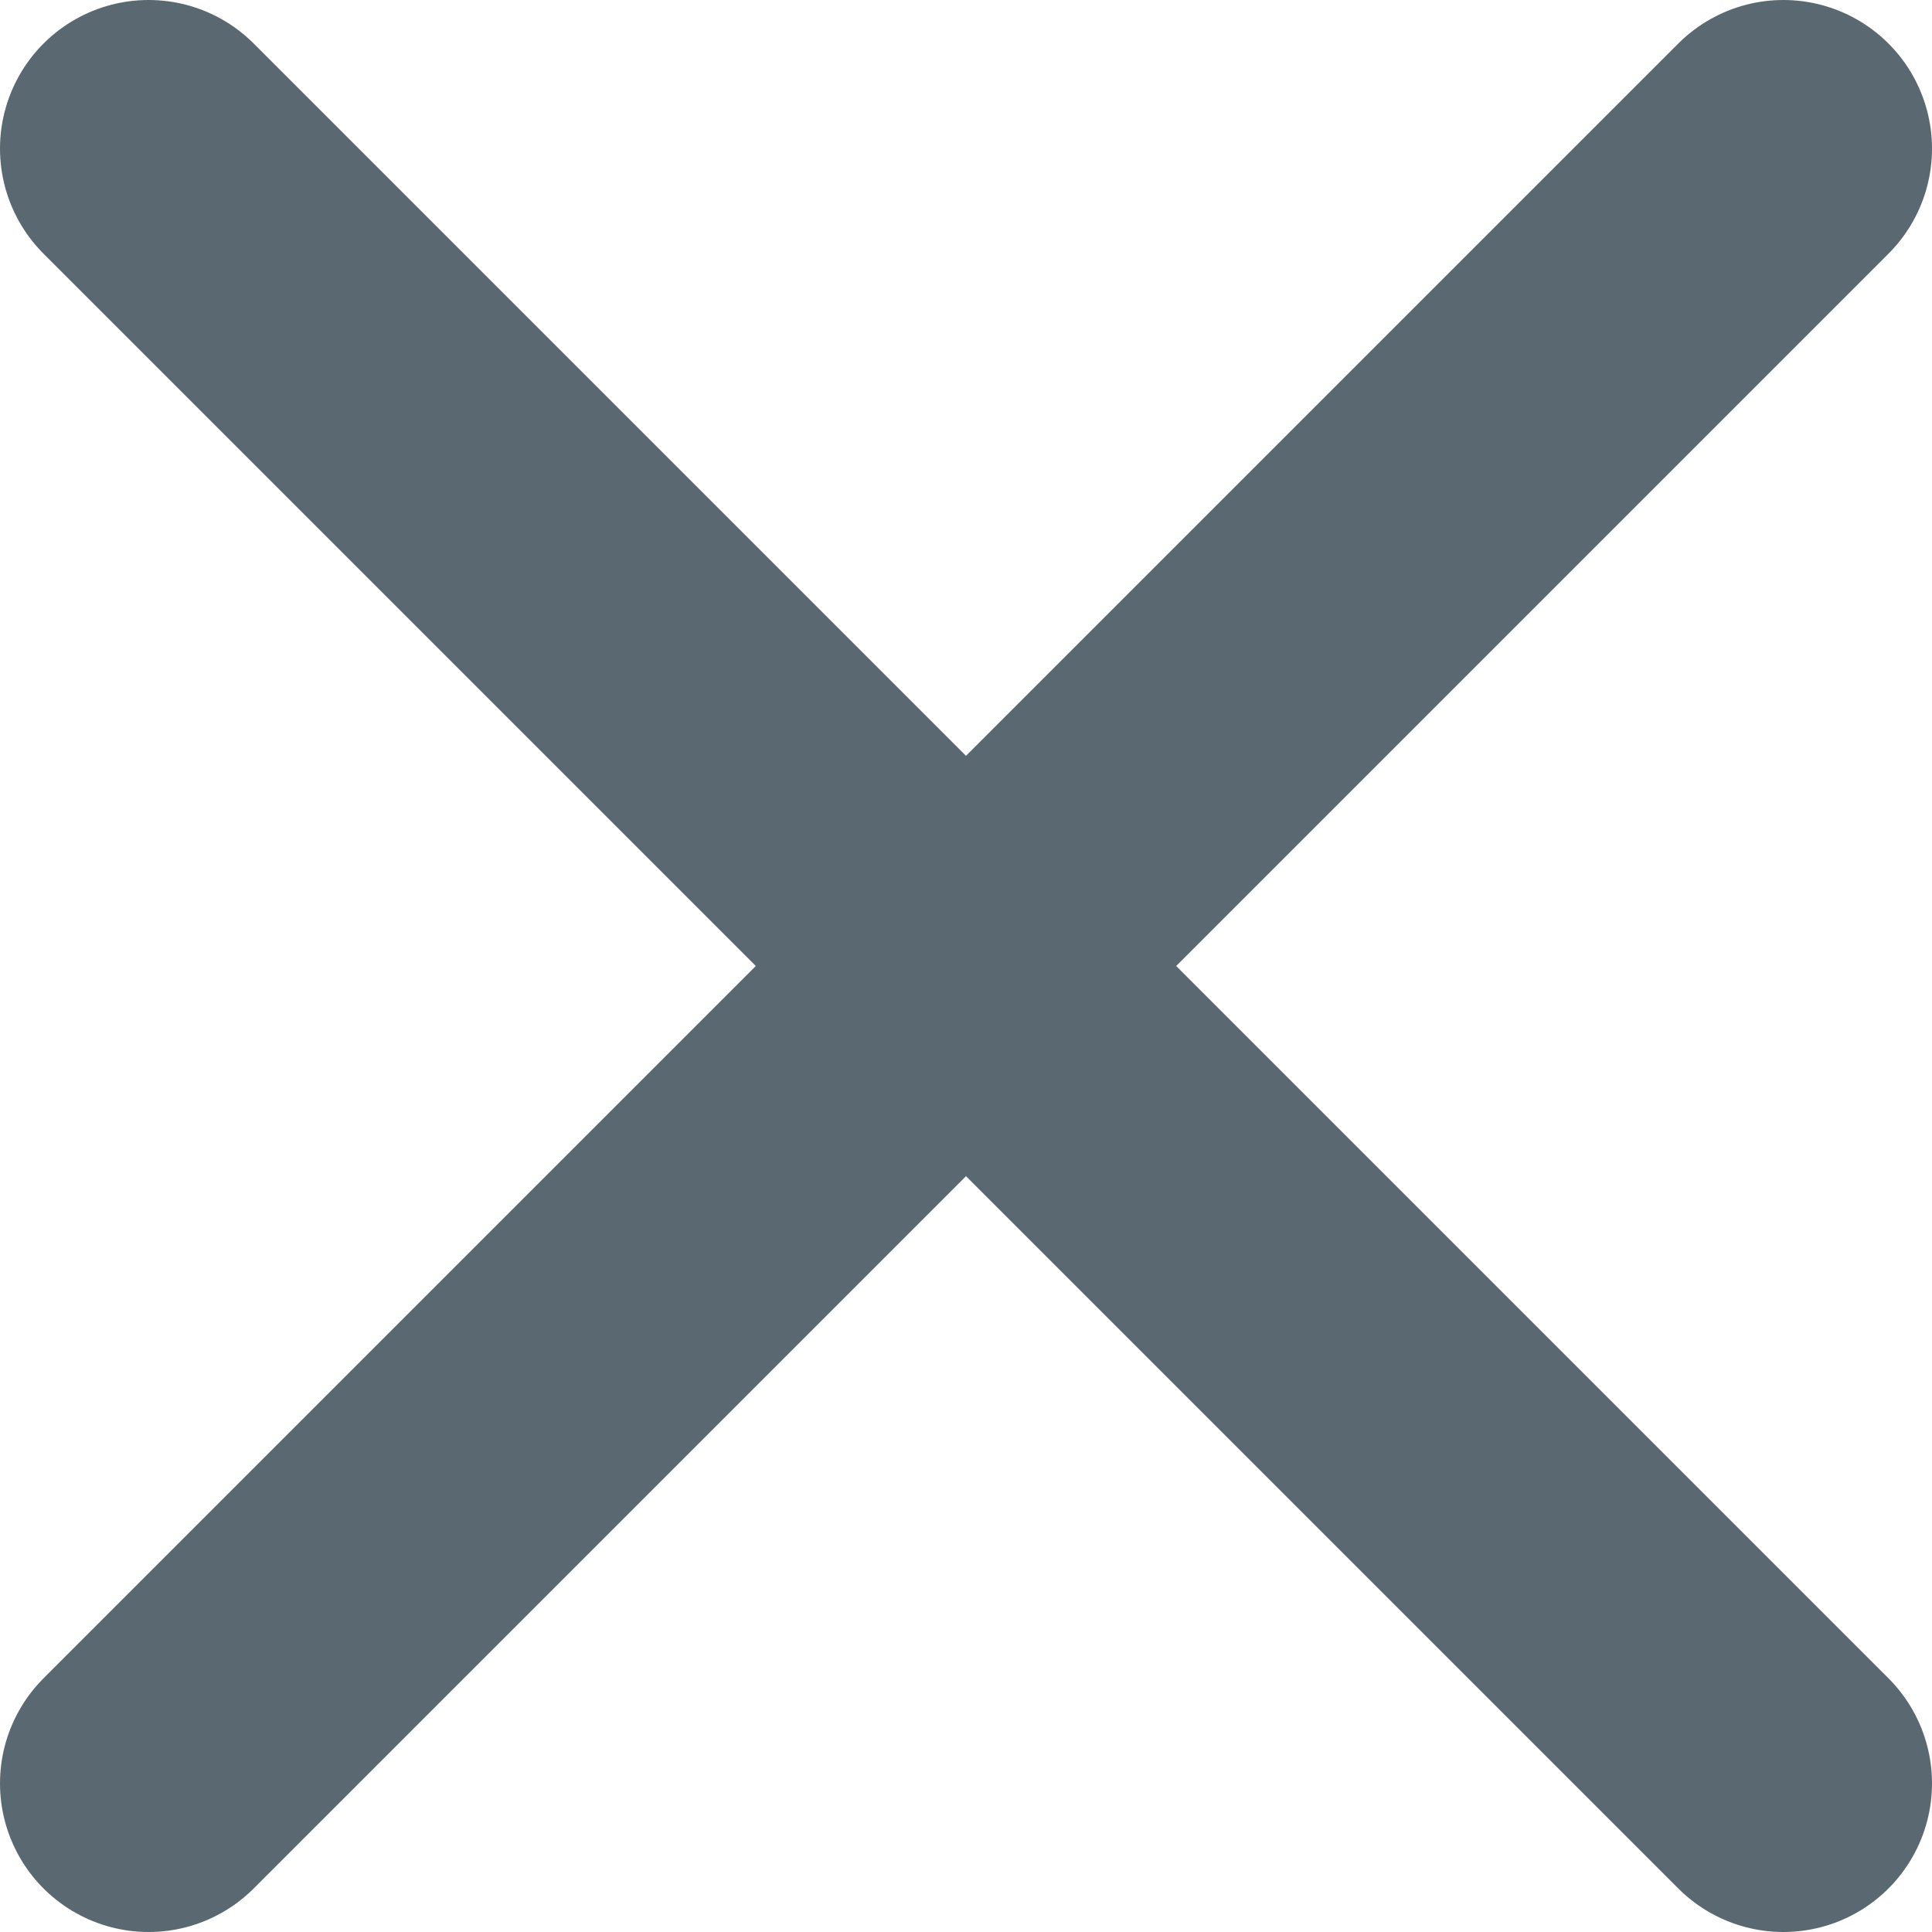
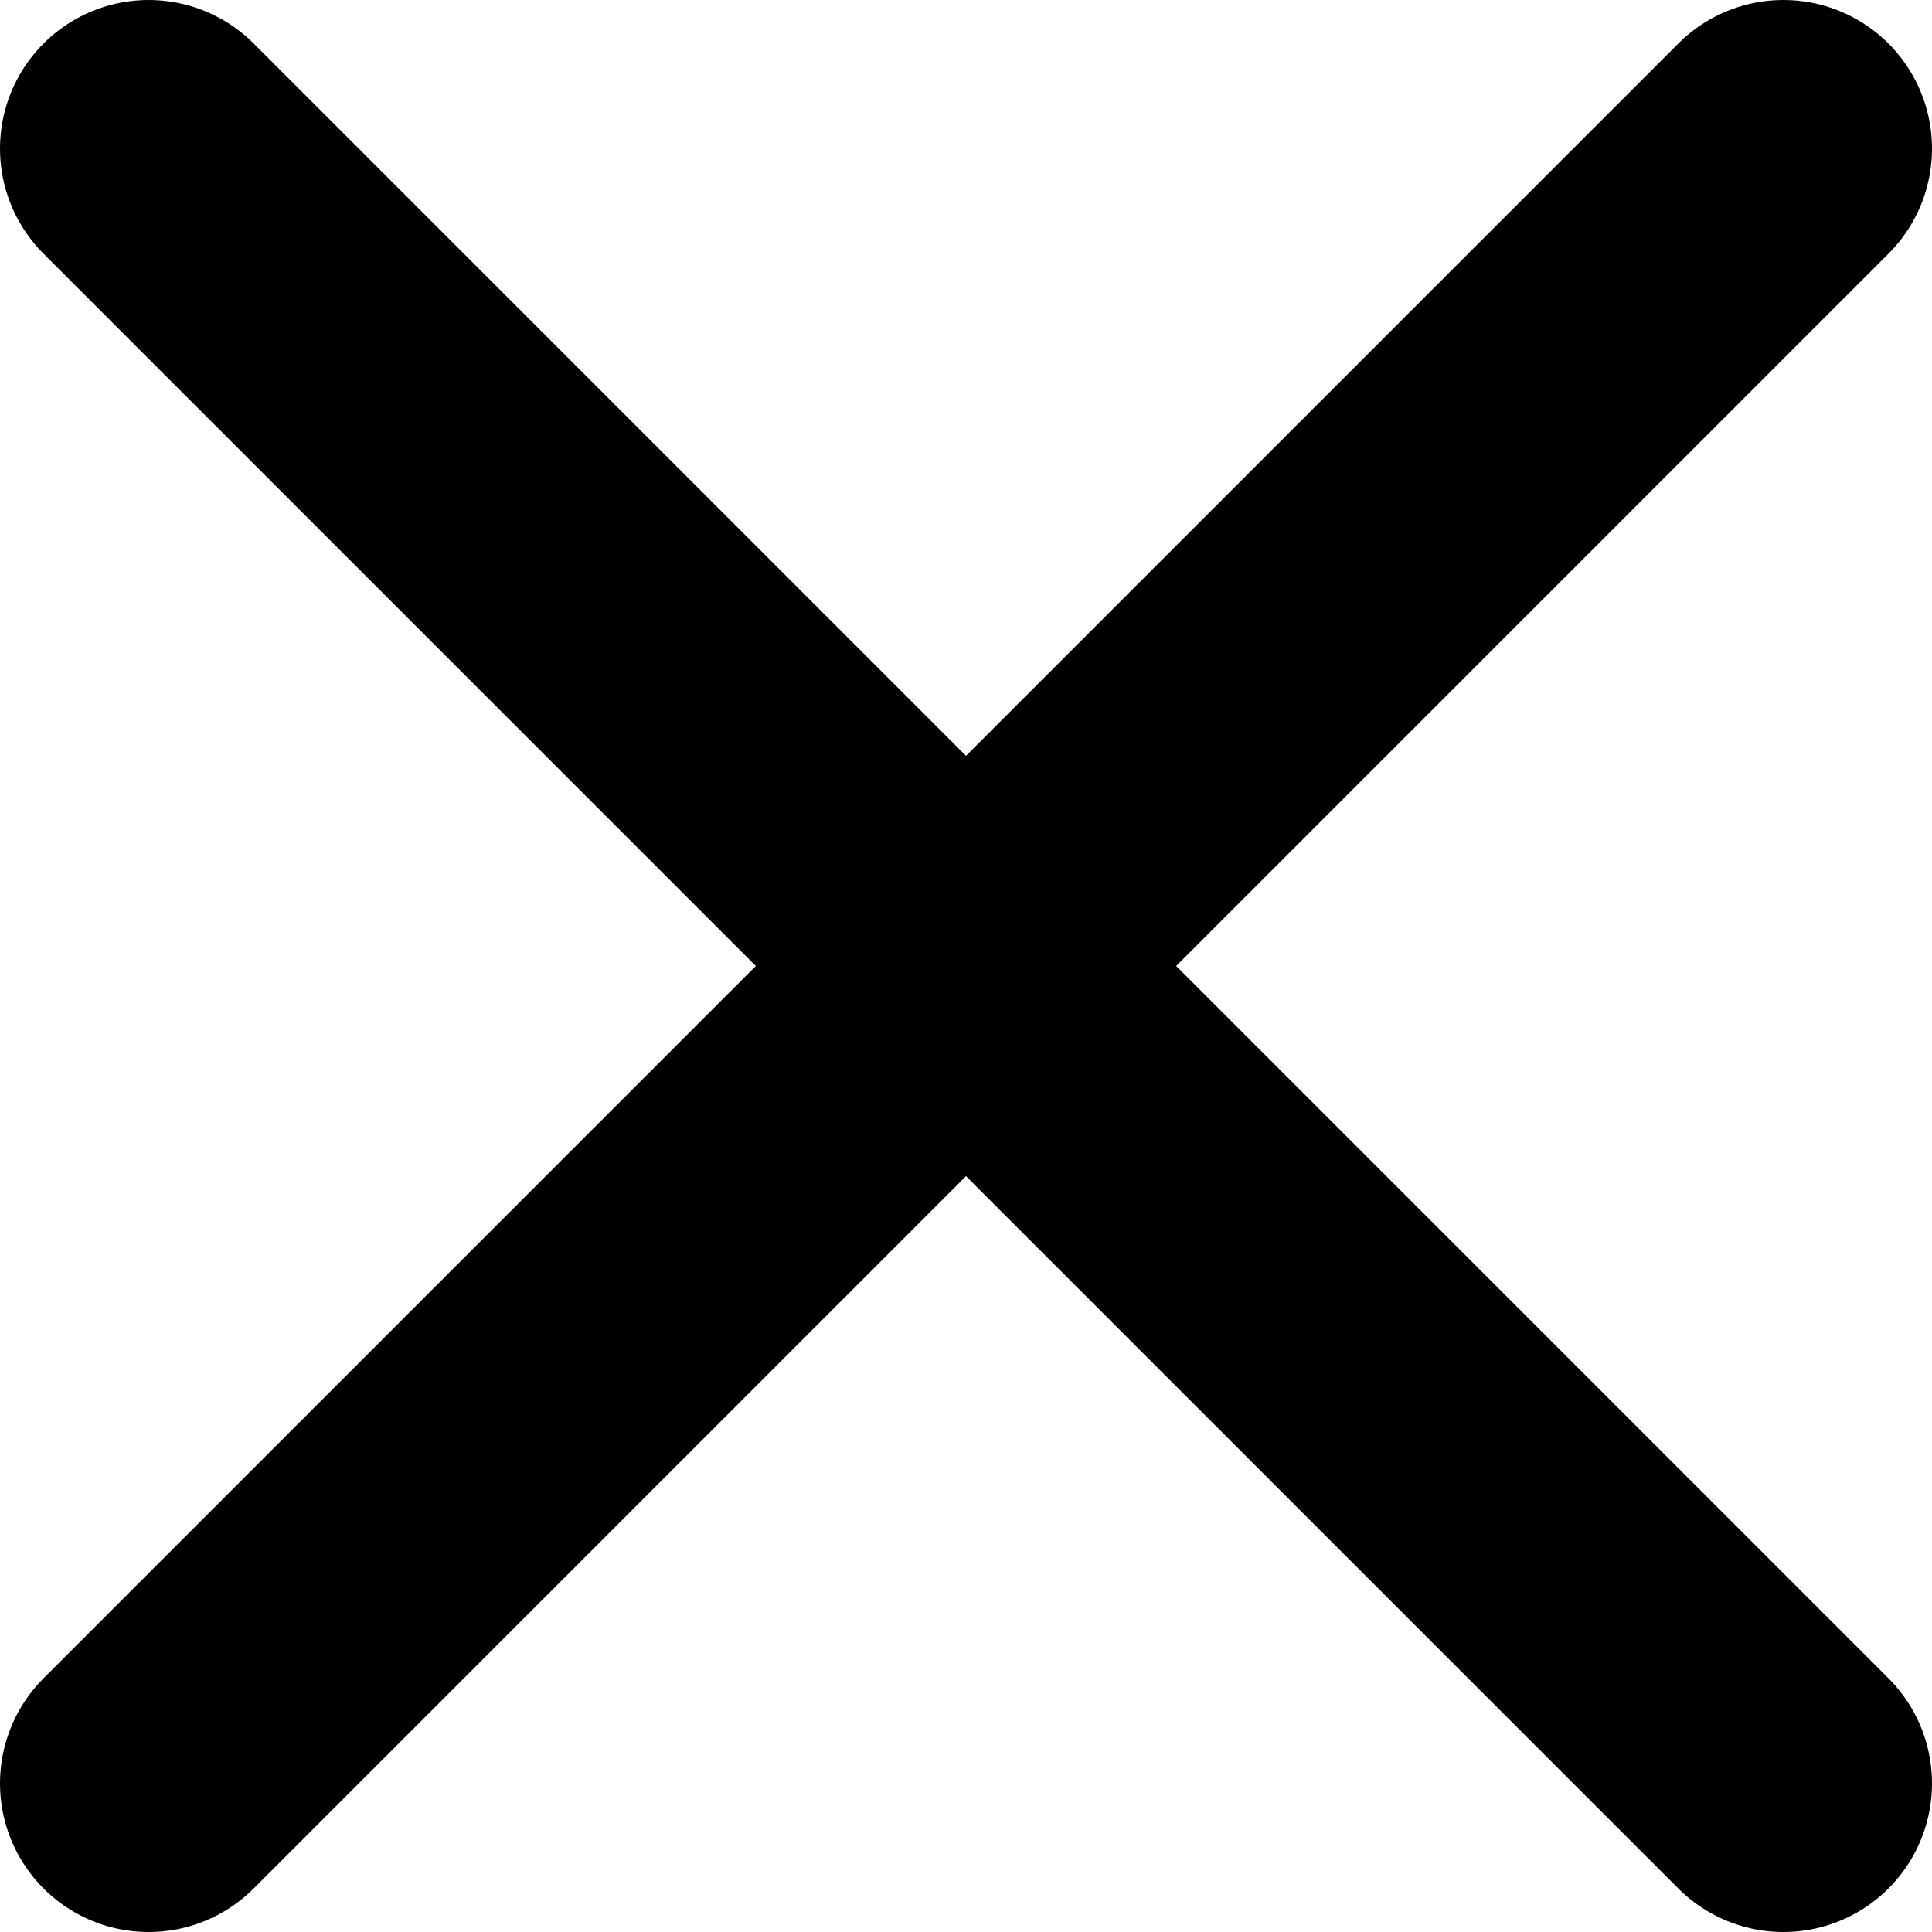
<svg xmlns="http://www.w3.org/2000/svg" width="26" height="26" viewBox="0 0 26 26" fill="none">
-   <path d="M2 2L24 24" stroke="#5A6971" stroke-width="4" stroke-linecap="round" />
-   <path d="M24 2L2 24" stroke="#5A6971" stroke-width="4" stroke-linecap="round" />
+   <path d="M2 2L24 24" stroke="currentColor" stroke-width="4" stroke-linecap="round" />
+   <path d="M24 2L2 24" stroke="currentColor" stroke-width="4" stroke-linecap="round" />
</svg>
